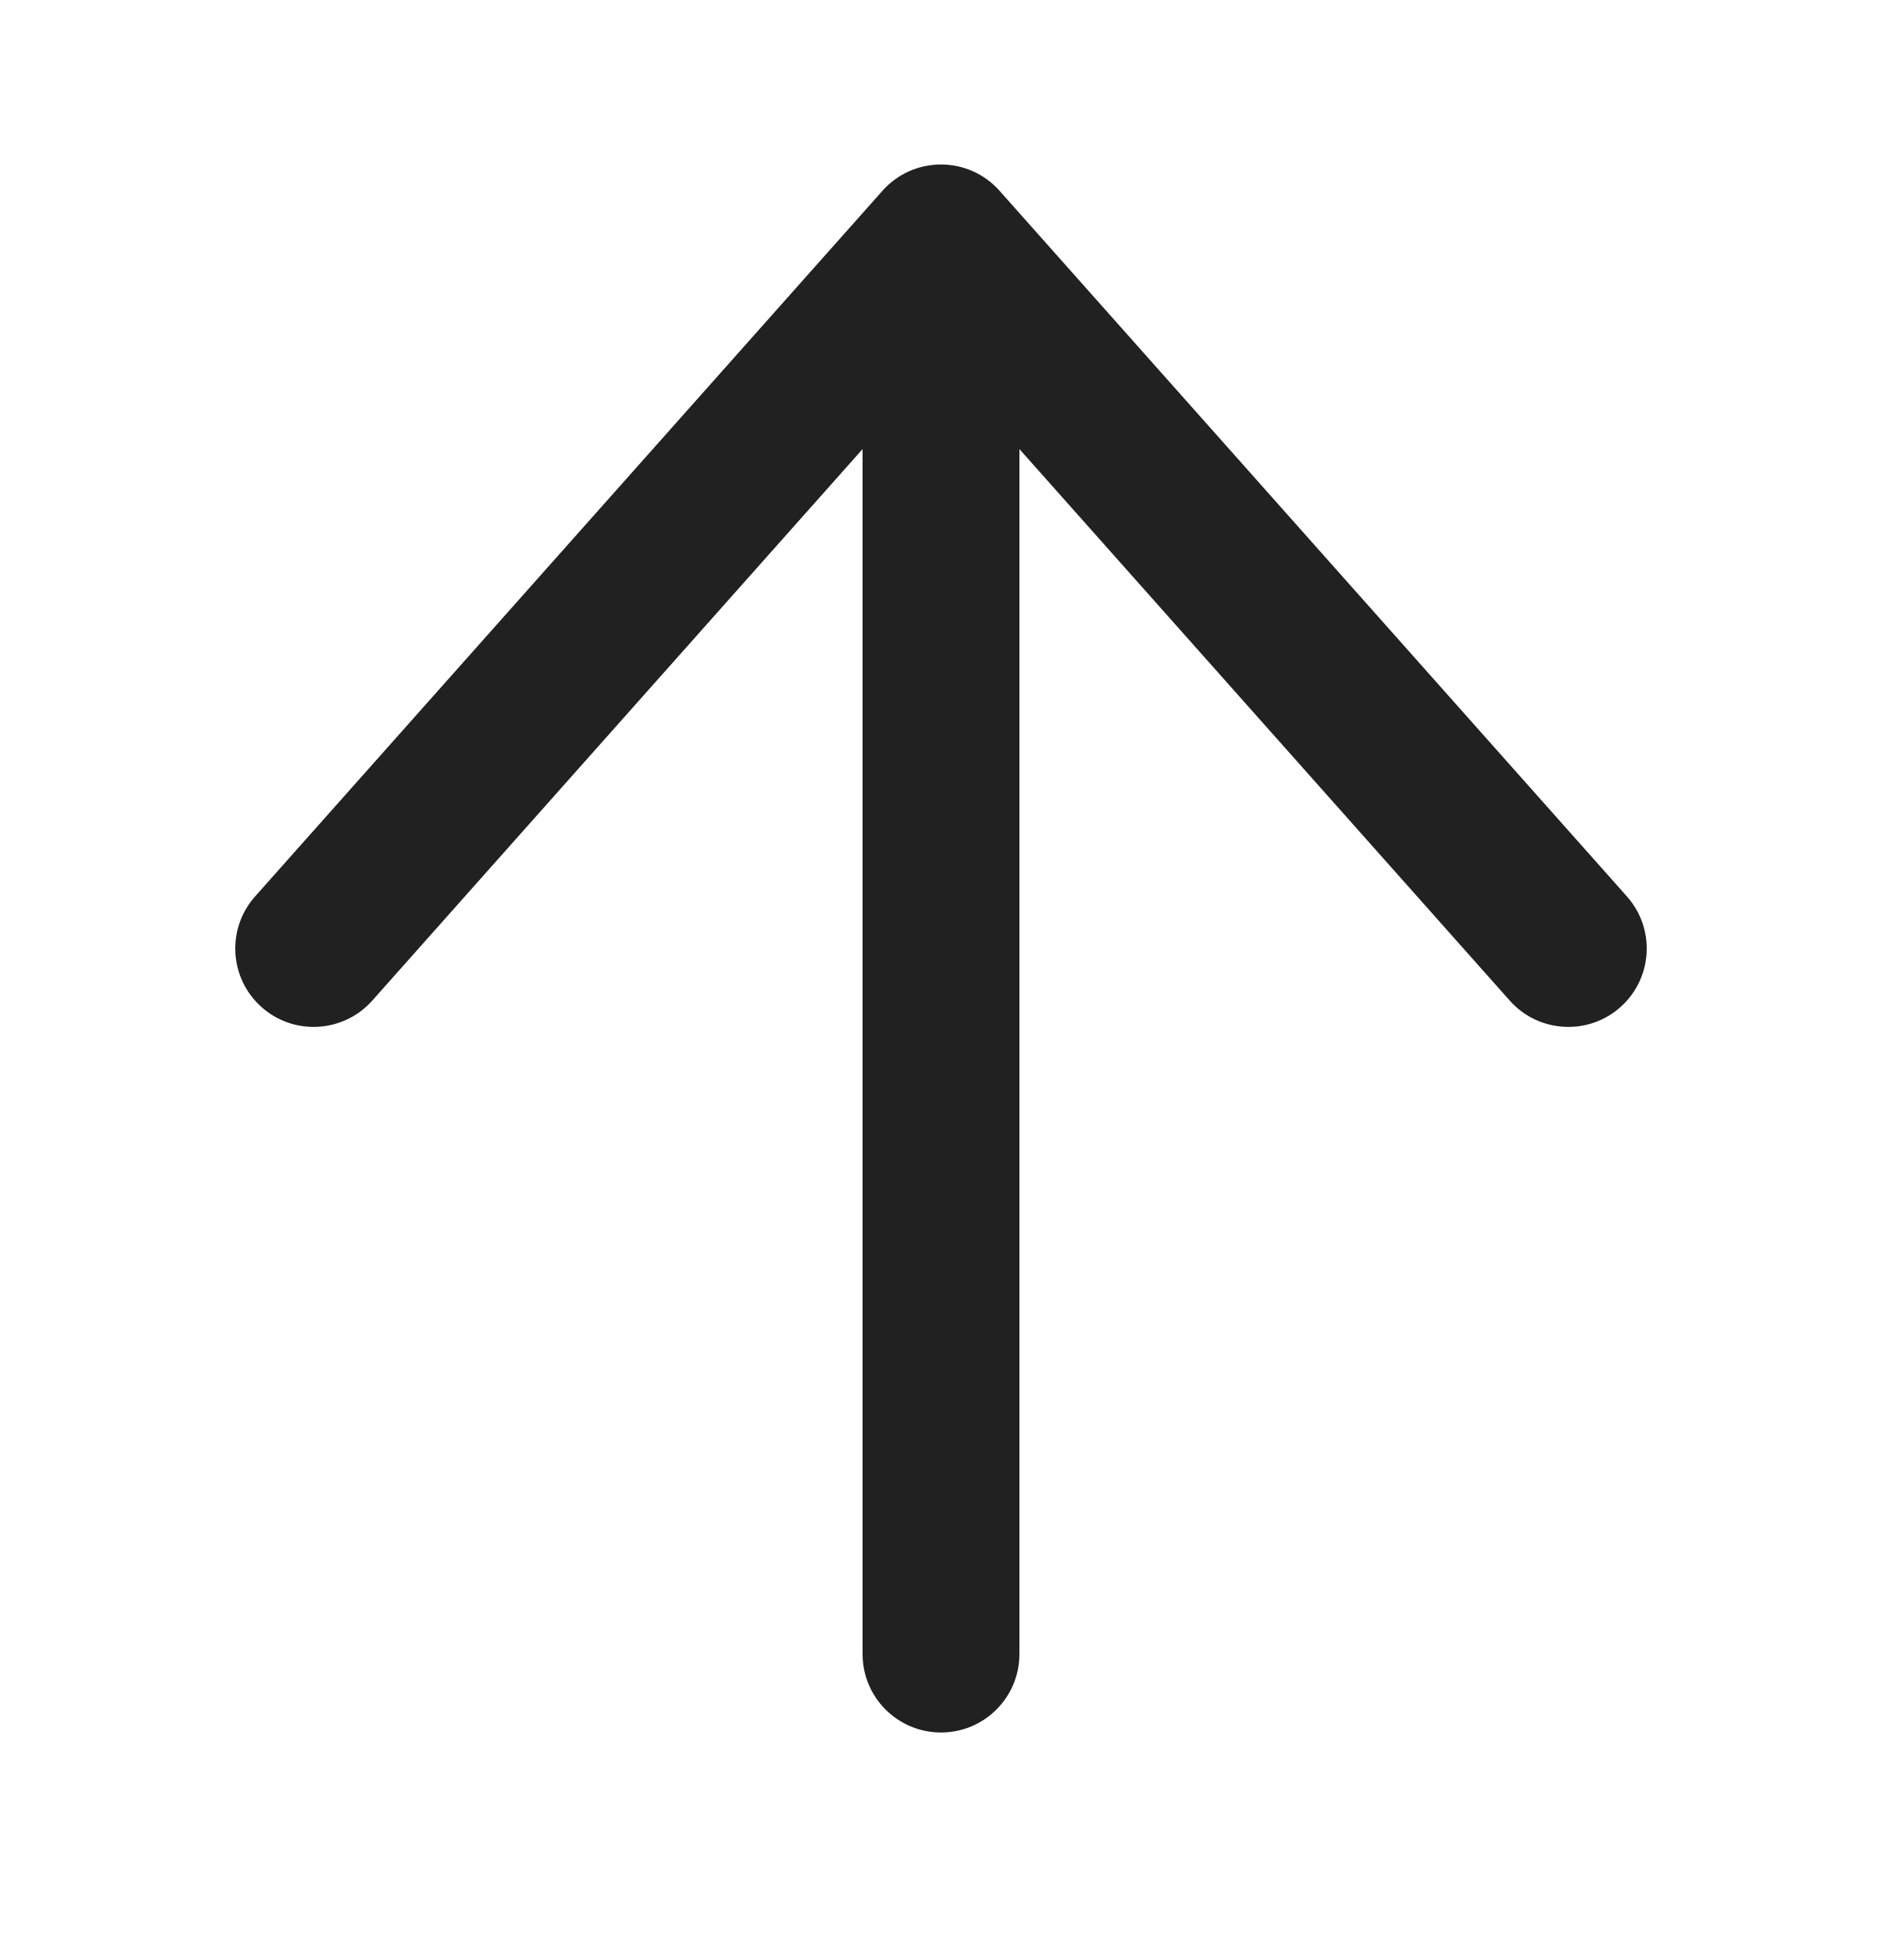
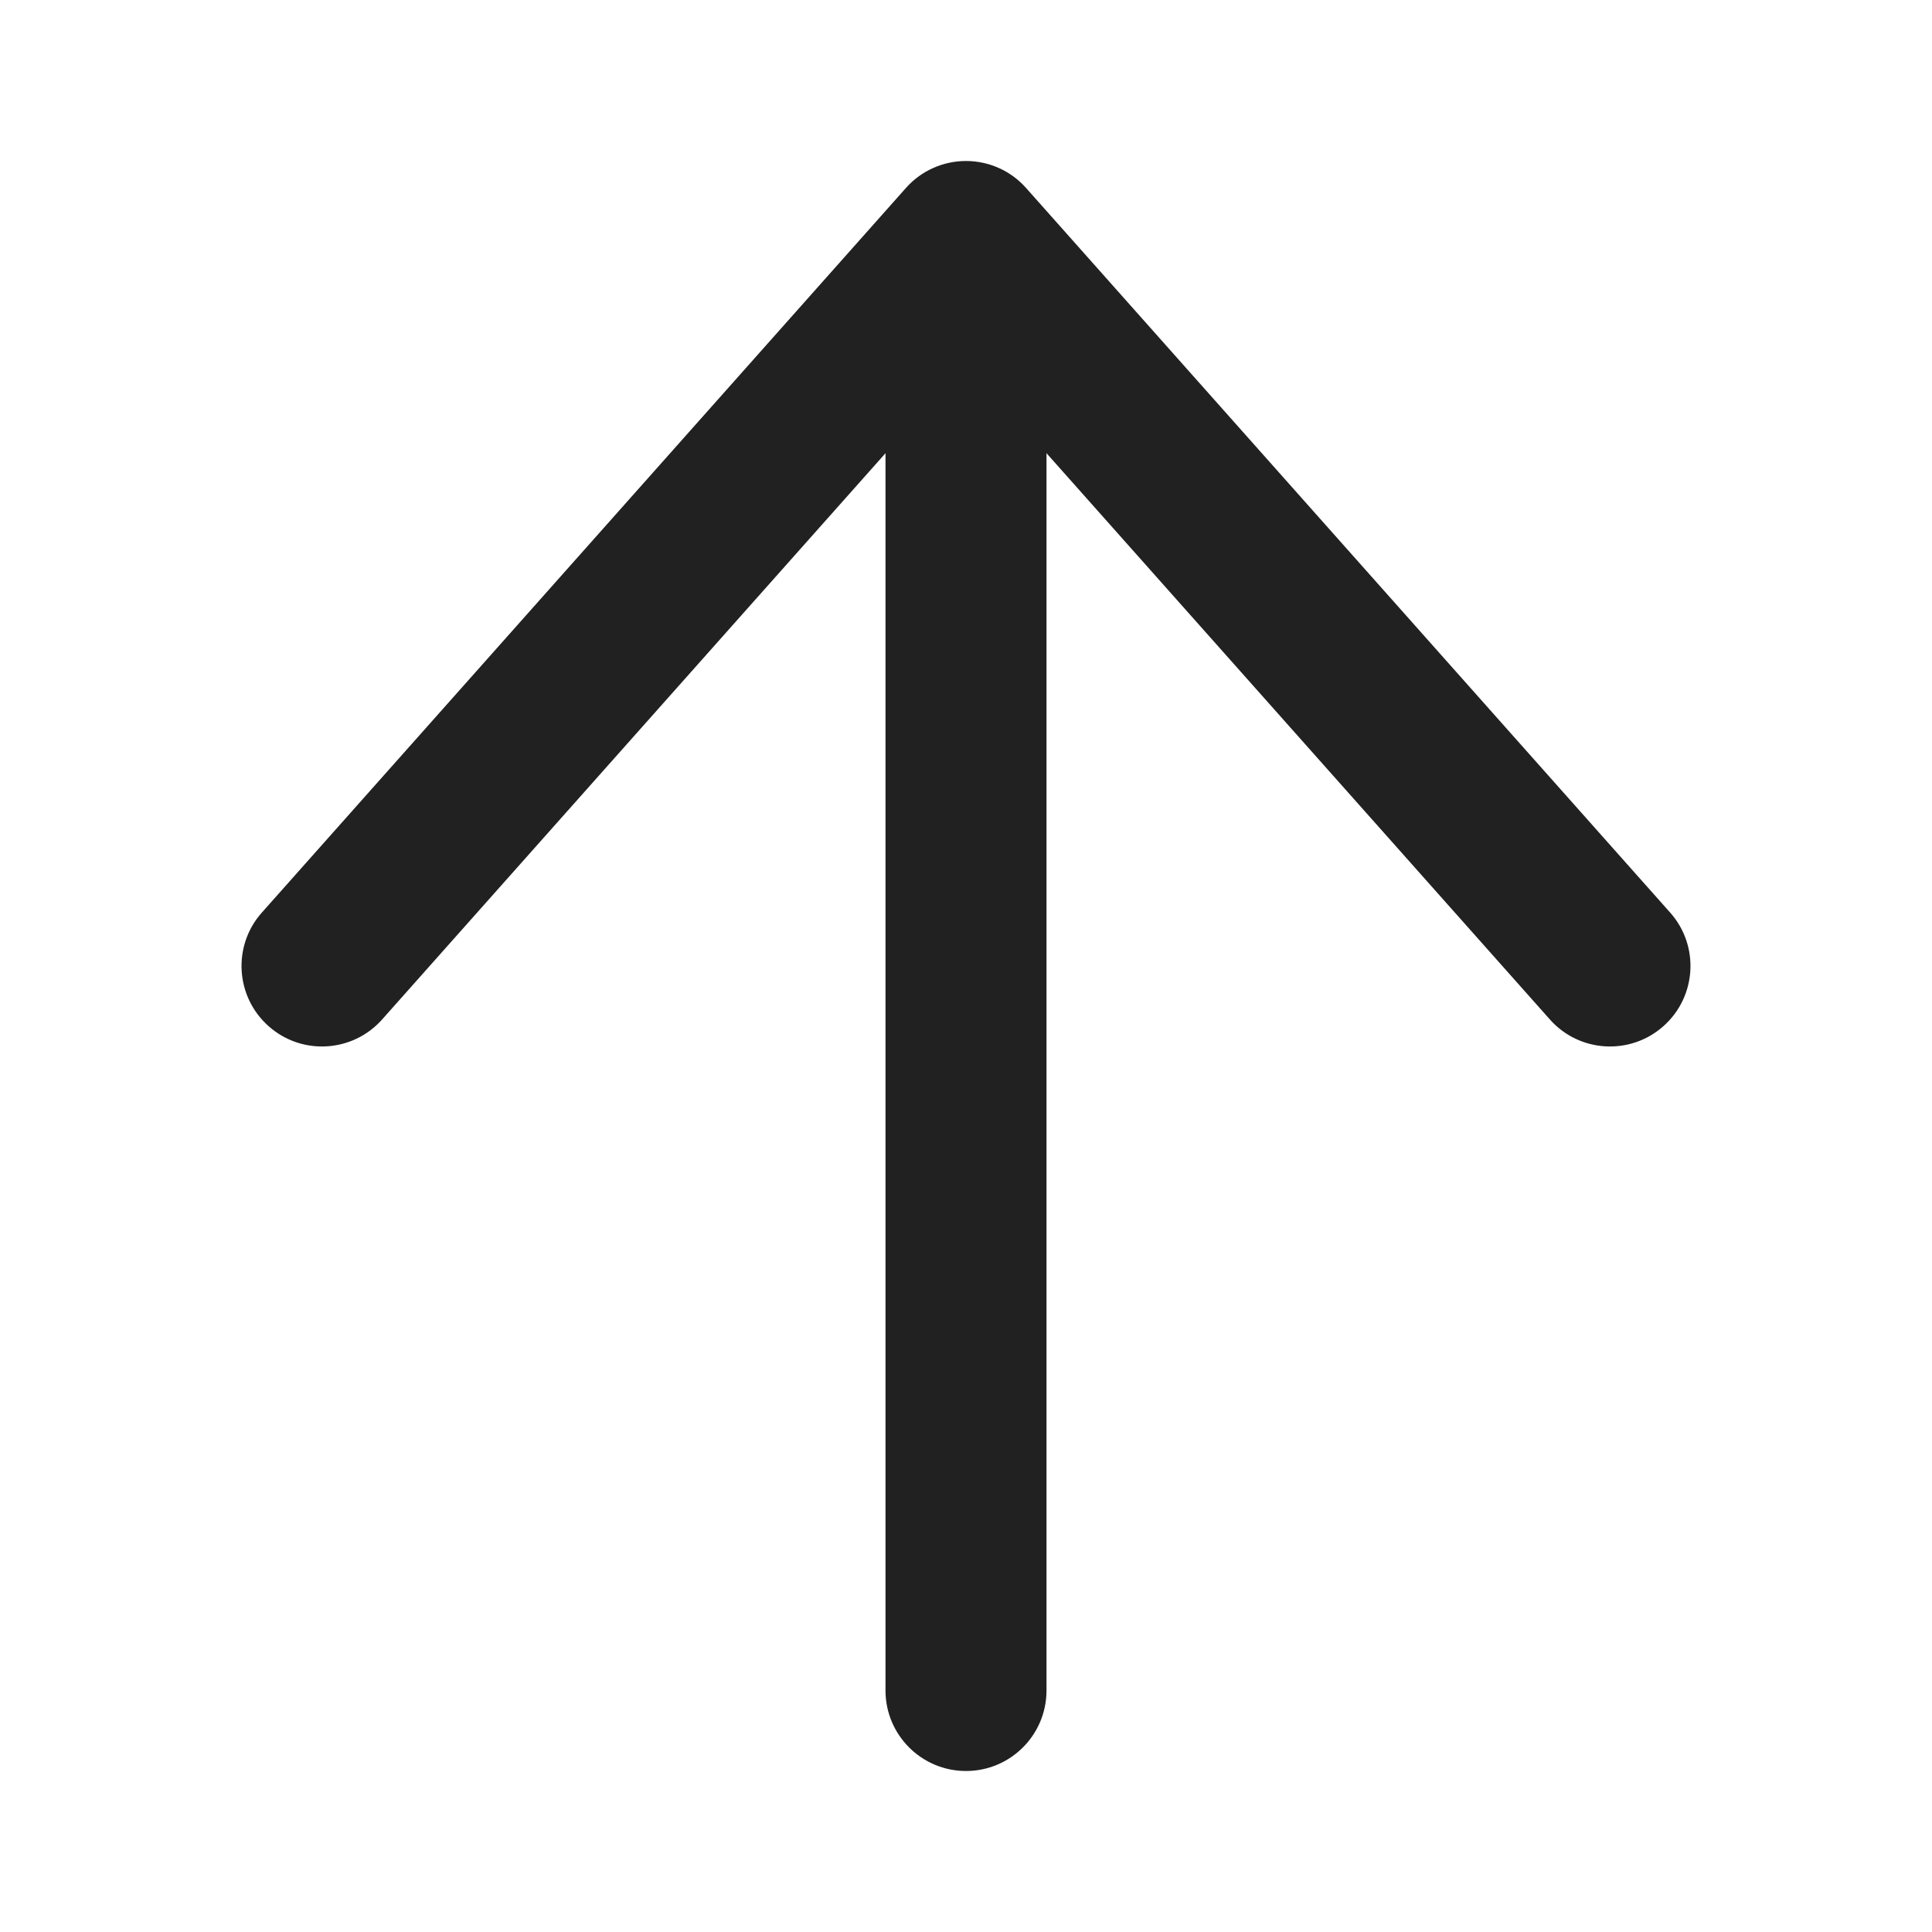
- <svg xmlns="http://www.w3.org/2000/svg" width="24" height="25" viewBox="0 0 24 25" fill="none">
-   <path fill-rule="evenodd" clip-rule="evenodd" d="M3.336 12.846C2.923 12.479 2.886 11.847 3.253 11.434L11.253 2.434C11.442 2.22 11.714 2.098 12 2.098C12.286 2.098 12.558 2.22 12.747 2.434L20.747 11.434C21.114 11.847 21.077 12.479 20.664 12.846C20.252 13.213 19.619 13.175 19.253 12.763L12 4.603L4.747 12.763C4.38 13.175 3.748 13.213 3.336 12.846Z" fill="#212121" />
-   <path fill-rule="evenodd" clip-rule="evenodd" d="M12 22.098C11.448 22.098 11 21.651 11 21.098V4.098C11 3.546 11.448 3.098 12 3.098C12.552 3.098 13 3.546 13 4.098V21.098C13 21.651 12.552 22.098 12 22.098Z" fill="#212121" />
+ <svg xmlns="http://www.w3.org/2000/svg" width="24" height="24" viewBox="0 0 24 24" fill="none">
+   <path fill-rule="evenodd" clip-rule="evenodd" d="M3.336 12.747C2.923 12.38 2.886 11.748 3.253 11.336L11.253 2.336C11.442 2.122 11.714 2 12 2C12.286 2 12.558 2.122 12.747 2.336L20.747 11.336C21.114 11.748 21.077 12.38 20.664 12.747C20.252 13.114 19.619 13.077 19.253 12.664L12 4.505L4.747 12.664C4.38 13.077 3.748 13.114 3.336 12.747Z" fill="#212121" />
+   <path fill-rule="evenodd" clip-rule="evenodd" d="M12 22C11.448 22 11 21.552 11 21V4C11 3.448 11.448 3 12 3C12.552 3 13 3.448 13 4V21C13 21.552 12.552 22 12 22Z" fill="#212121" />
</svg>
